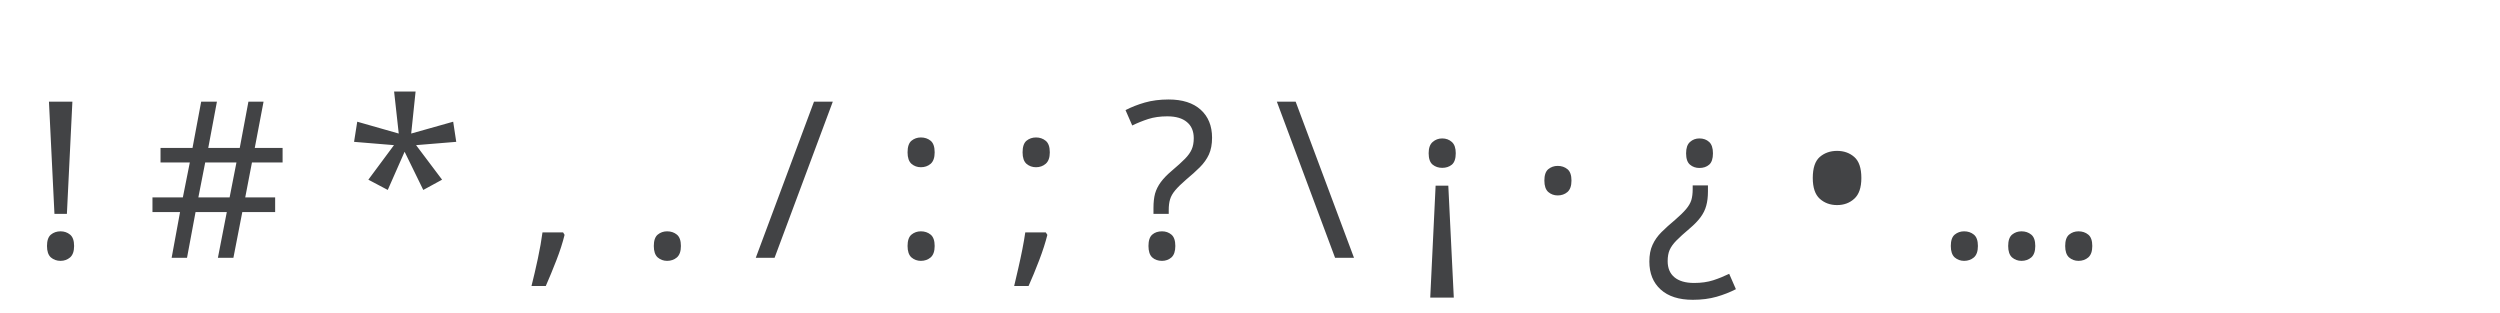
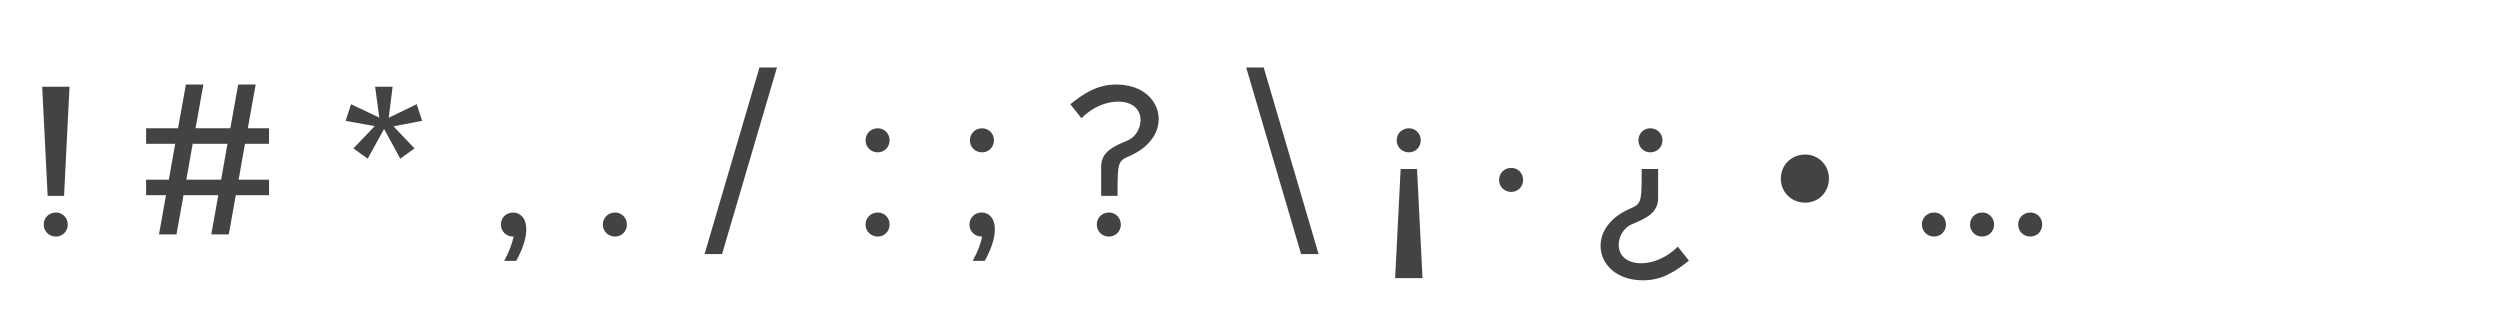
<svg xmlns="http://www.w3.org/2000/svg" width="320" height="40">
-   <text fill="#424345" fill-rule="evenodd" font-family="Average-240327-059-Regular, Average-240327-059" font-size="28">
-     <tspan x="4" y="33">! # * , . / : ; ? \ ¡ · ¿ • …</tspan>
-   </text>
+   <g fill="#424345" fill-rule="nonzero">
+     <path d="M6.1 25.072h2.1L8.9 11.1H5.4l.7 13.972Zm-.504 3.668c0 .868.672 1.54 1.568 1.54.84 0 1.512-.672 1.512-1.54s-.672-1.54-1.512-1.54c-.896 0-1.568.672-1.568 1.54ZM27.044 30h2.24l.896-5.012h4.256V23h-3.892l.812-4.592h3.08V16.42H31.72l1.008-5.6h-2.24l-1.008 5.6h-4.452l1.008-5.6h-2.24l-1.008 5.6H18.7v1.988h3.724L21.612 23H18.7v1.988h2.548L20.352 30h2.24l.896-5.012h4.452L27.044 30Zm-3.192-7 .812-4.592h4.452L28.304 23h-4.452ZM51.236 20.312l1.82-1.316-2.688-2.828 3.668-.7-.7-2.128-3.584 1.736.504-3.976h-2.24l.532 3.948-3.612-1.708-.7 2.128 3.724.672-2.716 2.856 1.82 1.316 2.1-3.808zM64.536 33.388h1.54c.952-1.736 1.288-3.052 1.288-4.032 0-1.512-.84-2.156-1.68-2.156-.896 0-1.568.672-1.568 1.54s.672 1.54 1.568 1.54h.056c-.168.84-.532 1.876-1.204 3.108ZM78.732 30.28c.84 0 1.512-.672 1.512-1.54s-.672-1.54-1.512-1.54c-.896 0-1.568.672-1.568 1.54s.672 1.54 1.568 1.54ZM90.184 32.52h2.24l7.028-23.884h-2.24zM112.36 19.5c.84 0 1.512-.672 1.512-1.54s-.672-1.54-1.512-1.54c-.896 0-1.568.672-1.568 1.54s.672 1.54 1.568 1.54Zm-1.568 9.24c0 .868.672 1.54 1.568 1.54.84 0 1.512-.672 1.512-1.54s-.672-1.54-1.512-1.54c-.896 0-1.568.672-1.568 1.54ZM125.716 19.5c.84 0 1.512-.672 1.512-1.54s-.672-1.54-1.512-1.54c-.896 0-1.568.672-1.568 1.54s.672 1.54 1.568 1.54Zm-1.624 9.24c0 .868.672 1.54 1.568 1.54h.056c-.168.84-.532 1.876-1.204 3.108h1.54c.952-1.736 1.288-3.052 1.288-4.032 0-1.512-.84-2.156-1.68-2.156-.896 0-1.568.672-1.568 1.54ZM140.948 25.072h2.1c0-4.172 0-4.452 1.456-5.068 2.632-1.12 3.808-2.996 3.808-4.76 0-2.324-1.988-4.424-5.432-4.424-2.436 0-4.116 1.12-5.88 2.52l1.428 1.792c1.428-1.456 3.22-2.128 4.704-2.128 1.596 0 2.856.812 2.856 2.352 0 .868-.448 2.128-1.736 2.66-1.736.728-3.304 1.428-3.304 3.304v3.752Zm-.56 3.668c0 .868.672 1.54 1.568 1.54.84 0 1.512-.672 1.512-1.54s-.672-1.54-1.512-1.54c-.896 0-1.568.672-1.568 1.54ZM168.78 32.52l-7.028-23.884h-2.24l7.028 23.884zM179.28 21.628l-.7 13.972h3.5l-.7-13.972h-2.1Zm-.504-3.668c0 .868.672 1.54 1.568 1.54.84 0 1.512-.672 1.512-1.54s-.672-1.54-1.512-1.54c-.896 0-1.568.672-1.568 1.54ZM193.448 24.568c.84 0 1.512-.672 1.512-1.54s-.672-1.54-1.512-1.54c-.896 0-1.568.672-1.568 1.54s.672 1.54 1.568 1.54ZM212.236 21.628h-2.1c0 4.172 0 4.452-1.456 5.068-2.632 1.12-3.808 2.996-3.808 4.76 0 2.324 1.988 4.424 5.432 4.424 2.436 0 4.116-1.12 5.88-2.52l-1.428-1.792c-1.428 1.456-3.22 2.128-4.704 2.128-1.596 0-2.856-.812-2.856-2.352 0-.868.448-2.128 1.736-2.66 1.736-.728 3.304-1.428 3.304-3.304v-3.752Zm-2.52-3.668c0 .868.672 1.54 1.512 1.54.896 0 1.568-.672 1.568-1.54s-.672-1.54-1.568-1.54c-.84 0-1.512.672-1.512 1.54ZM231.08 25.94c1.68 0 3.024-1.344 3.024-3.08s-1.344-3.08-3.024-3.08c-1.792 0-3.136 1.344-3.136 3.08s1.344 3.08 3.136 3.08ZM259.892 30.28c.84 0 1.512-.672 1.512-1.54s-.672-1.54-1.512-1.54c-.896 0-1.568.672-1.568 1.54s.672 1.54 1.568 1.54Zm-13.888-1.54c0 .868.672 1.54 1.568 1.54.84 0 1.512-.672 1.512-1.54s-.672-1.54-1.512-1.54c-.896 0-1.568.672-1.568 1.54Zm6.16 0c0 .868.672 1.54 1.568 1.54.84 0 1.512-.672 1.512-1.54s-.672-1.54-1.512-1.54c-.896 0-1.568.672-1.568 1.54Z" />
+   </g>
</svg>
